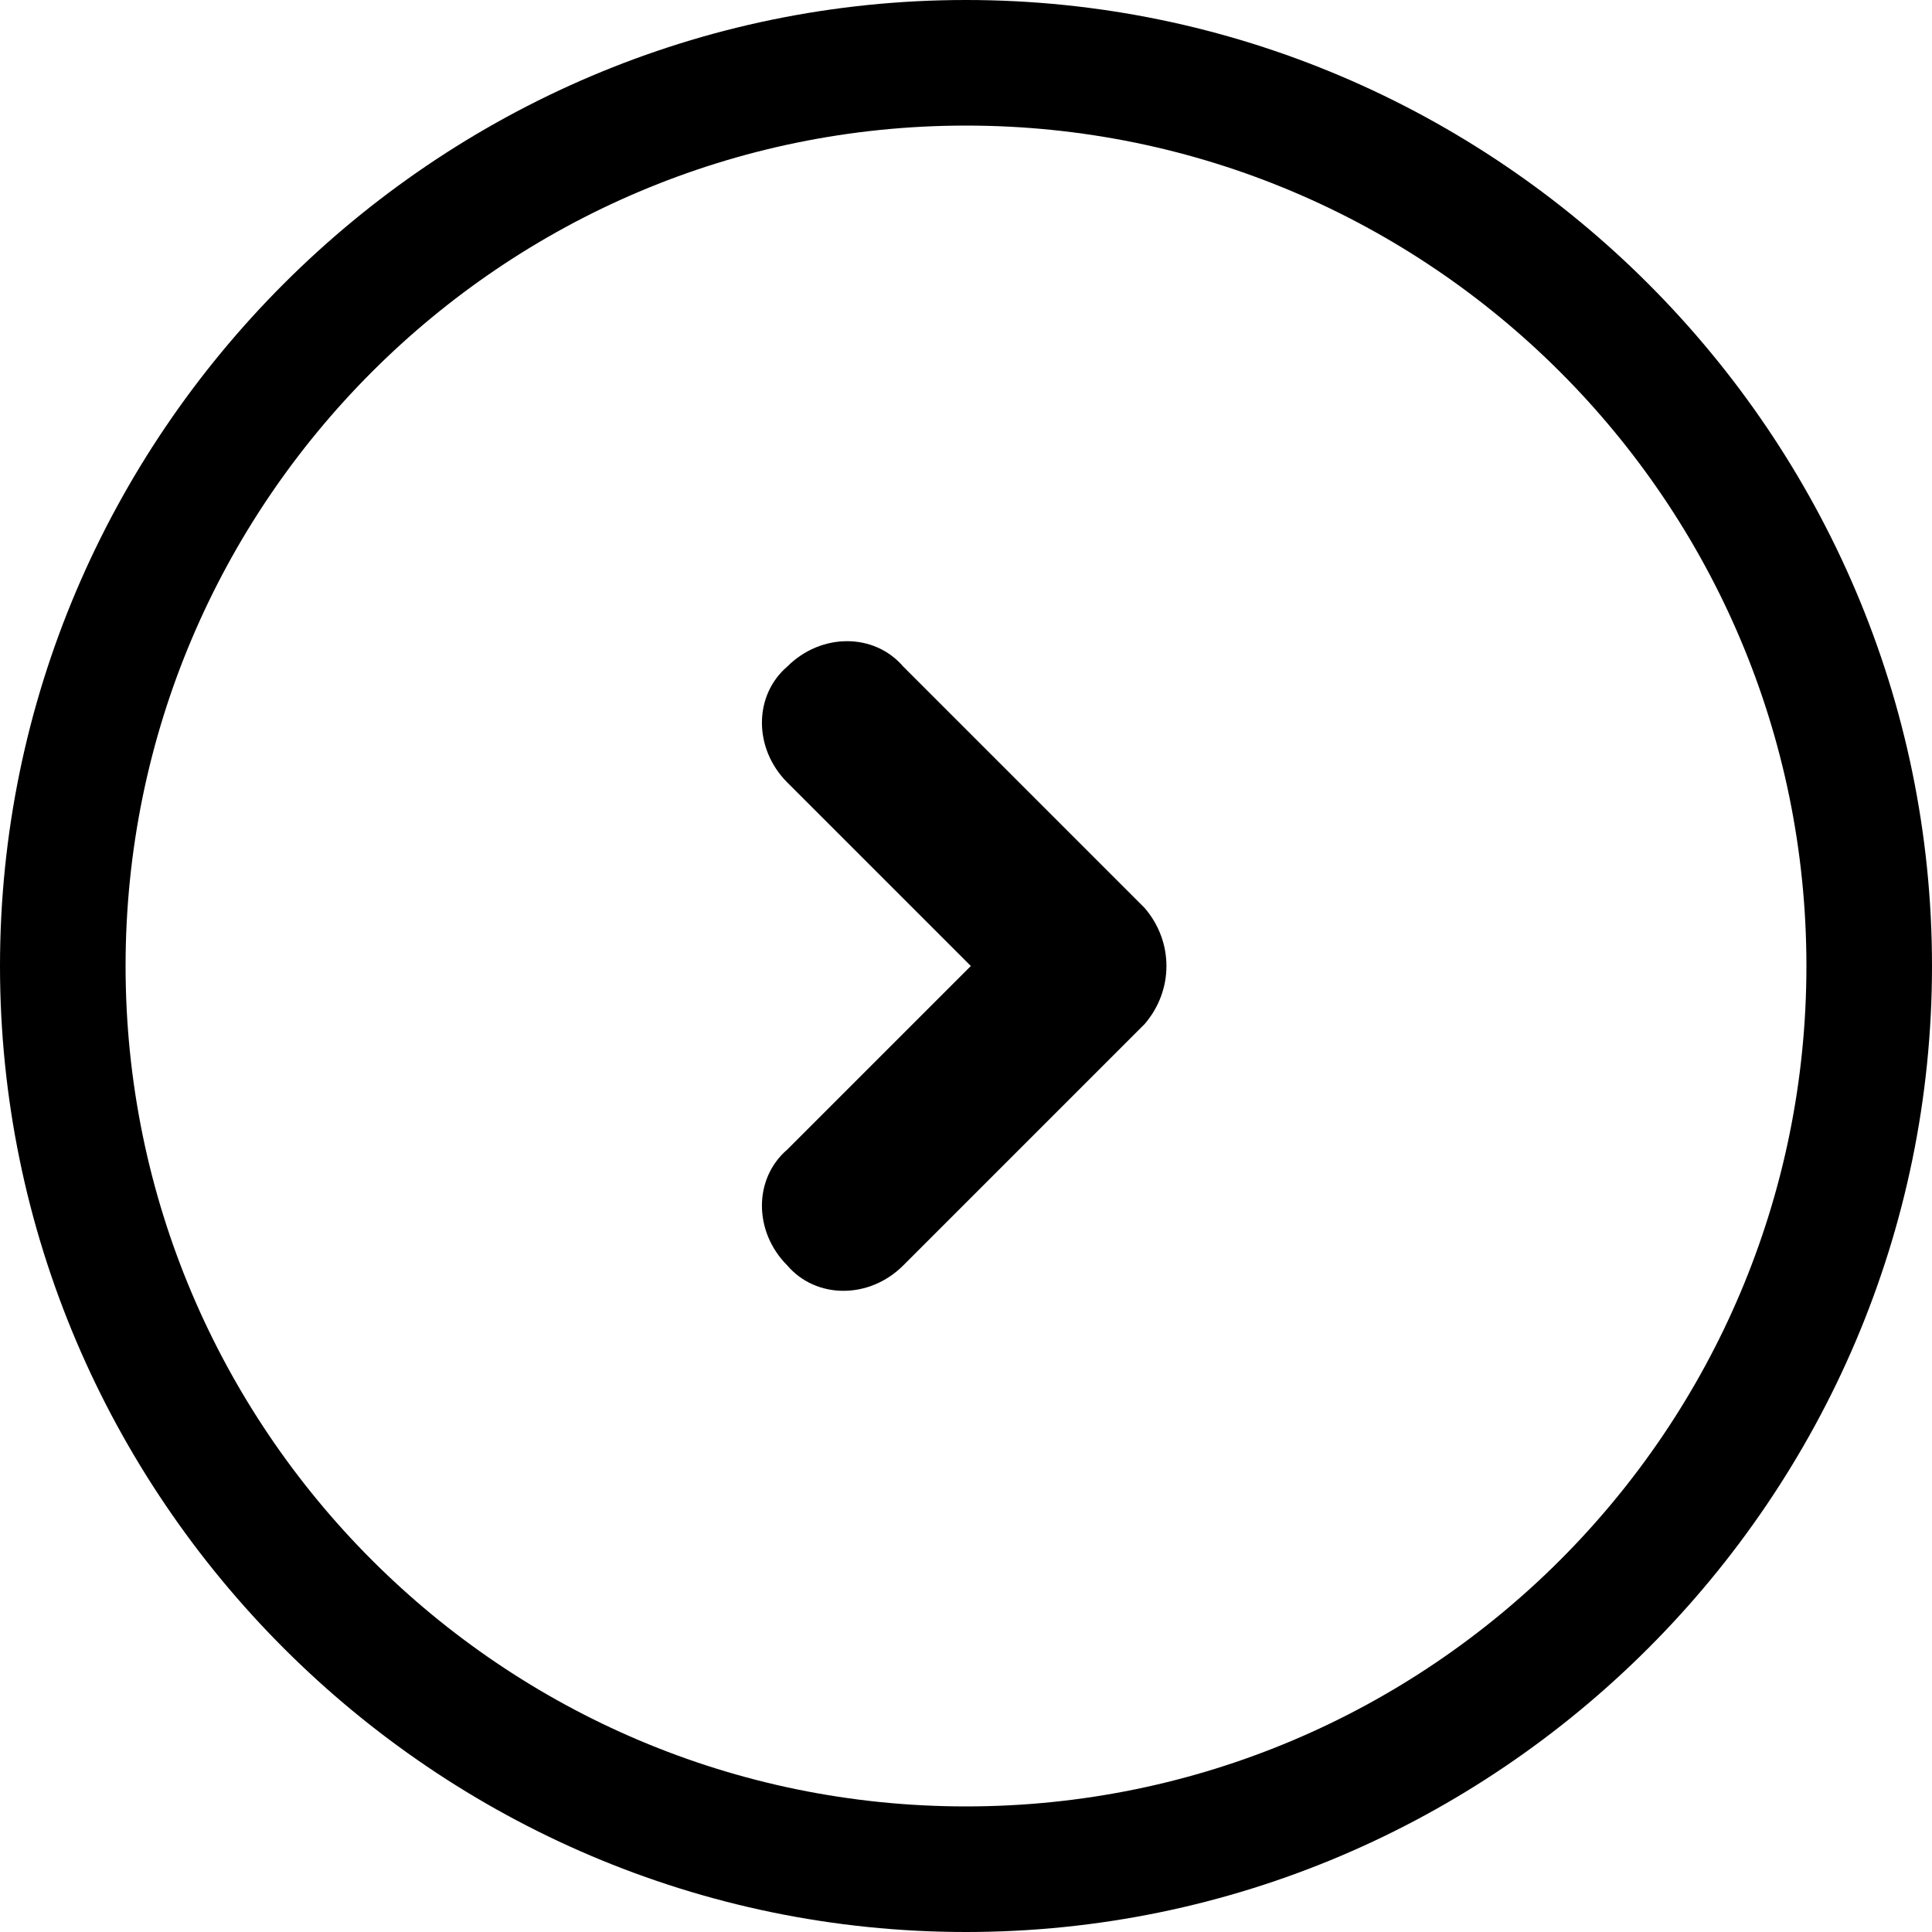
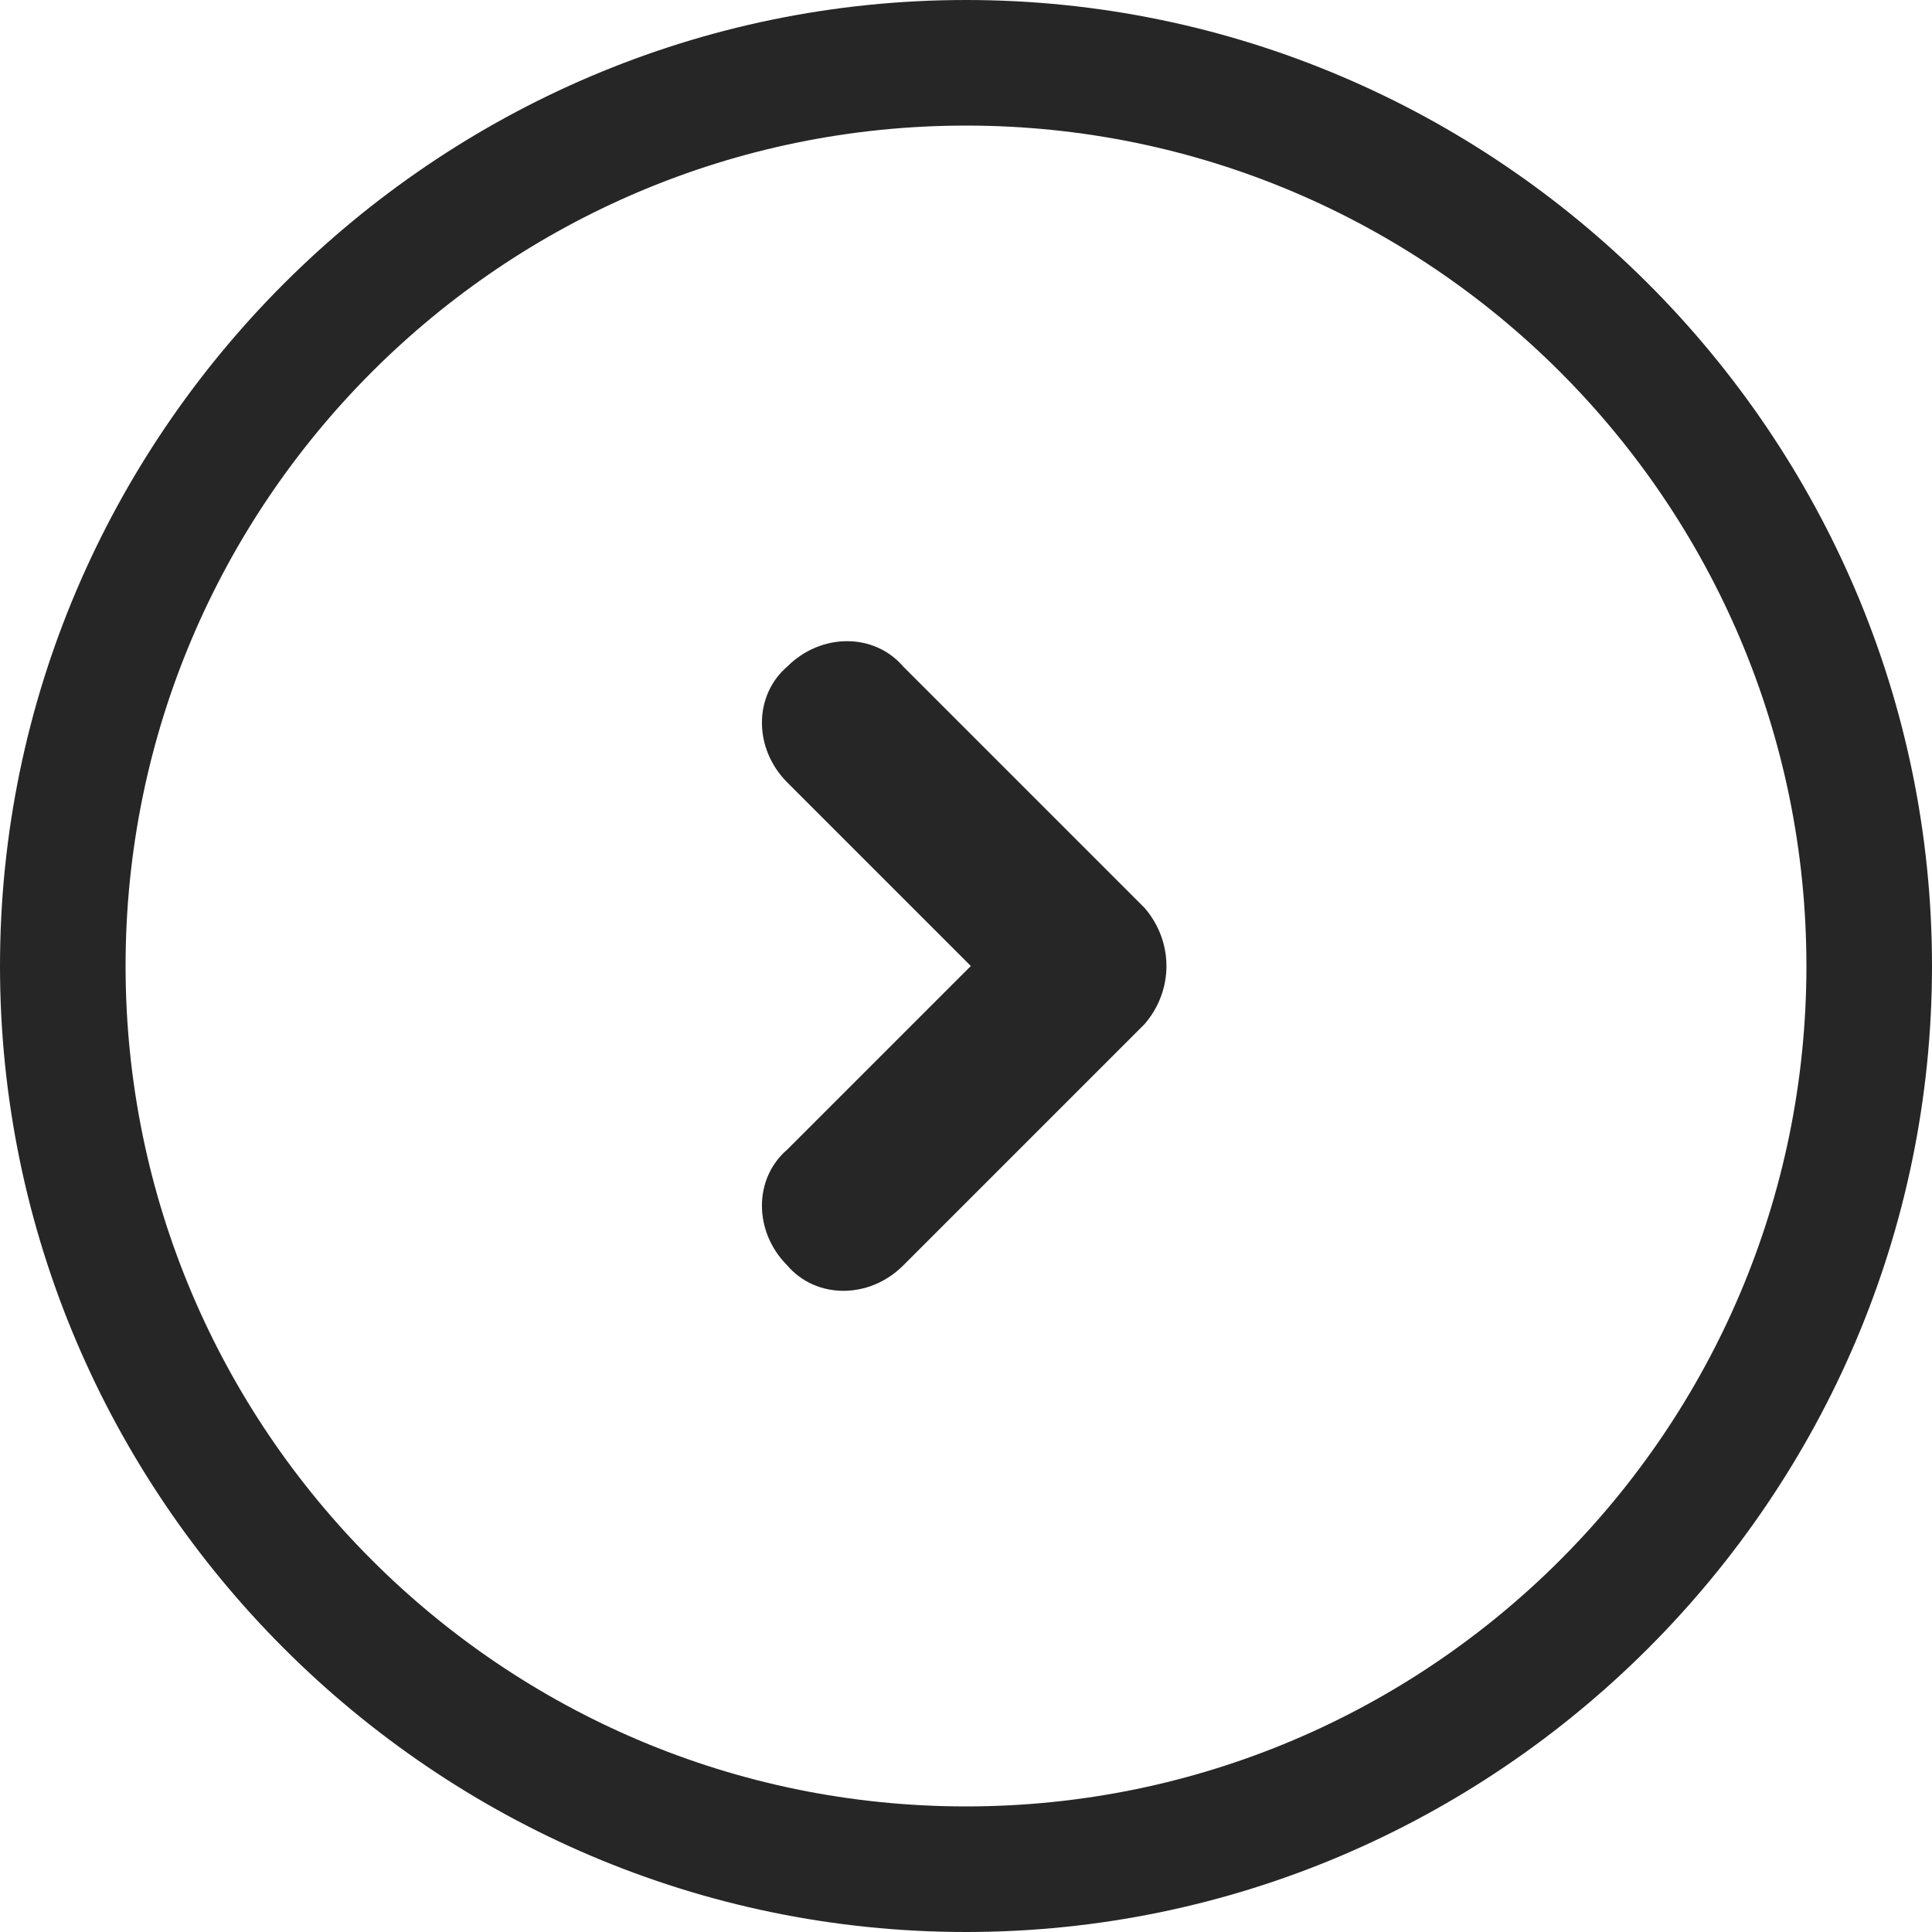
- <svg xmlns="http://www.w3.org/2000/svg" version="1.1" class="circledArrow" x="0px" y="0px" viewBox="620 380 40 40" enable-background="new 620 380 40 40" xml:space="preserve">
+ <svg xmlns="http://www.w3.org/2000/svg" version="1.1" class="circledArrow" x="0px" y="0px" viewBox="620 380 40 40" enable-background="new 620 380 40 40" xml:space="preserve" fill="#262626">
  <path d="M640,380c-11,0-20,9-20,20s9,20,20,20s20-9,20-20S651,380,640,380z M640,417.4c-9.6,0-17.4-7.8-17.4-17.4 s7.8-17.4,17.4-17.4s17.4,7.8,17.4,17.4l0,0C657.4,409.6,649.6,417.4,640,417.4z" />
  <path d="M643.7,398.8l-5-5c-0.6-0.7-1.7-0.7-2.4,0c0,0,0,0,0,0l0,0c-0.7,0.6-0.7,1.7,0,2.4c0,0,0,0,0,0l3.8,3.8 l-3.8,3.8c-0.7,0.6-0.7,1.7,0,2.4c0,0,0,0,0,0l0,0c0.6,0.7,1.7,0.7,2.4,0c0,0,0,0,0,0l5-5C644.3,400.5,644.3,399.5,643.7,398.8z" />
</svg>
